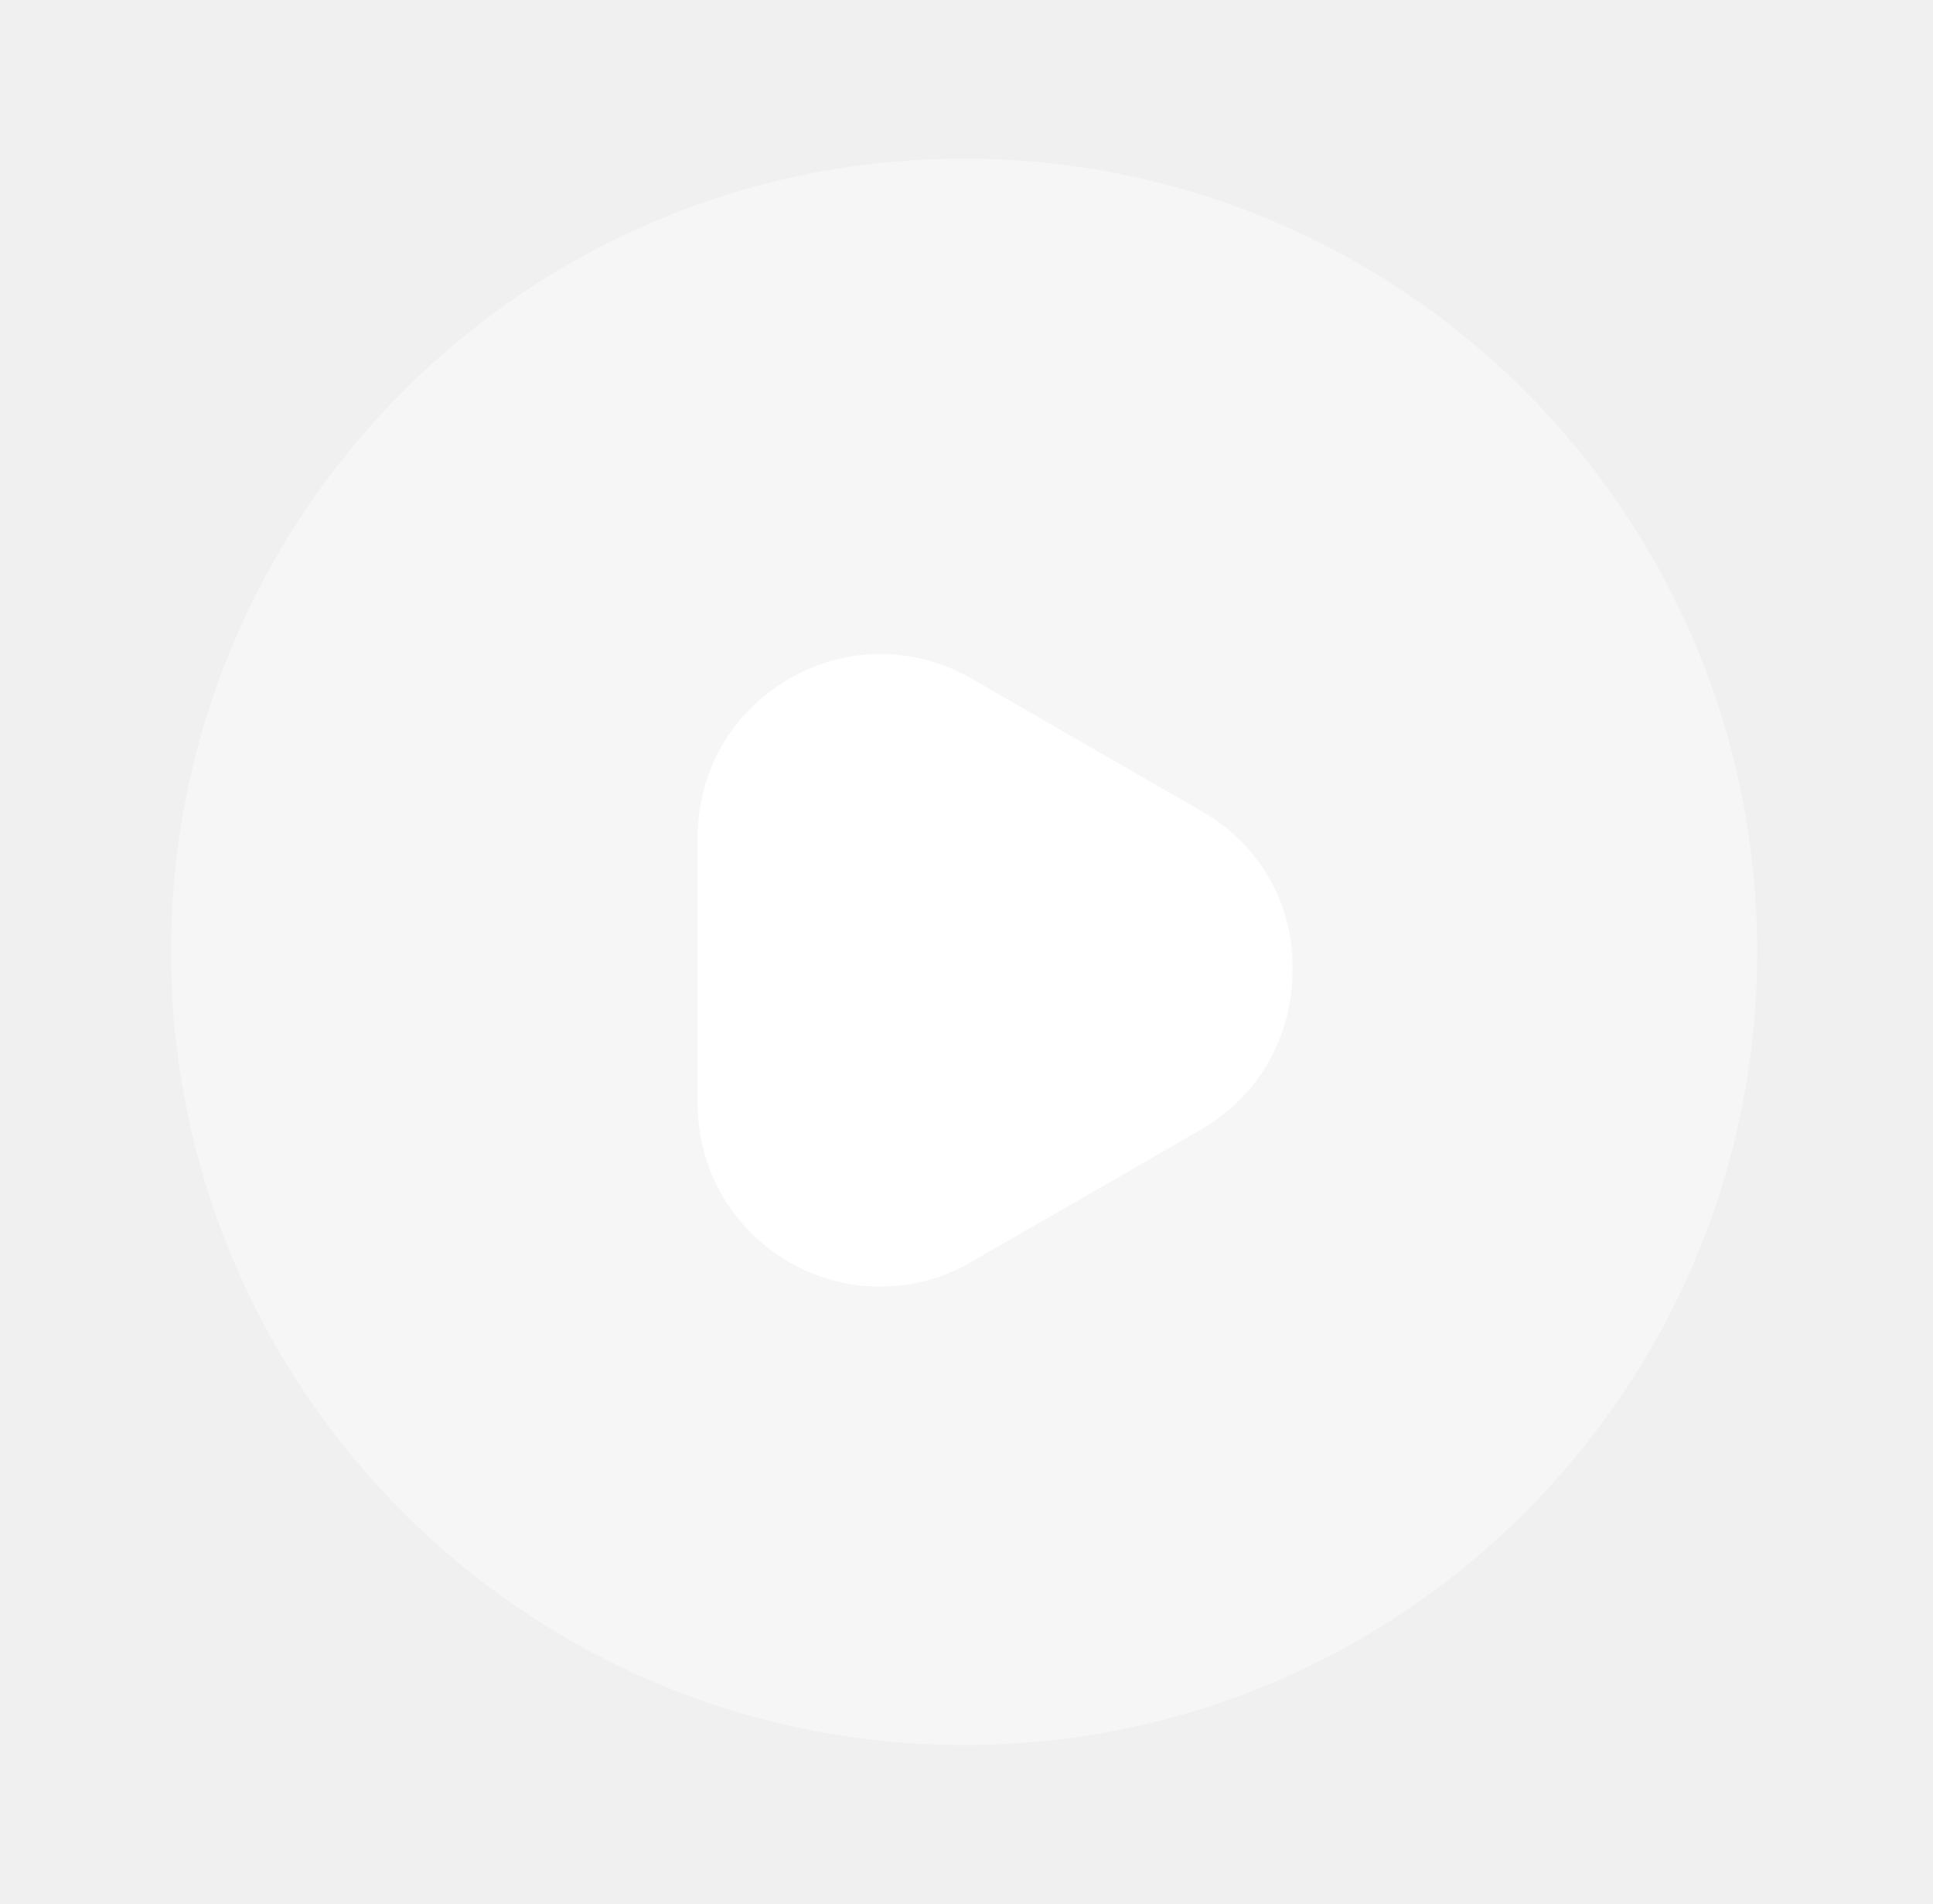
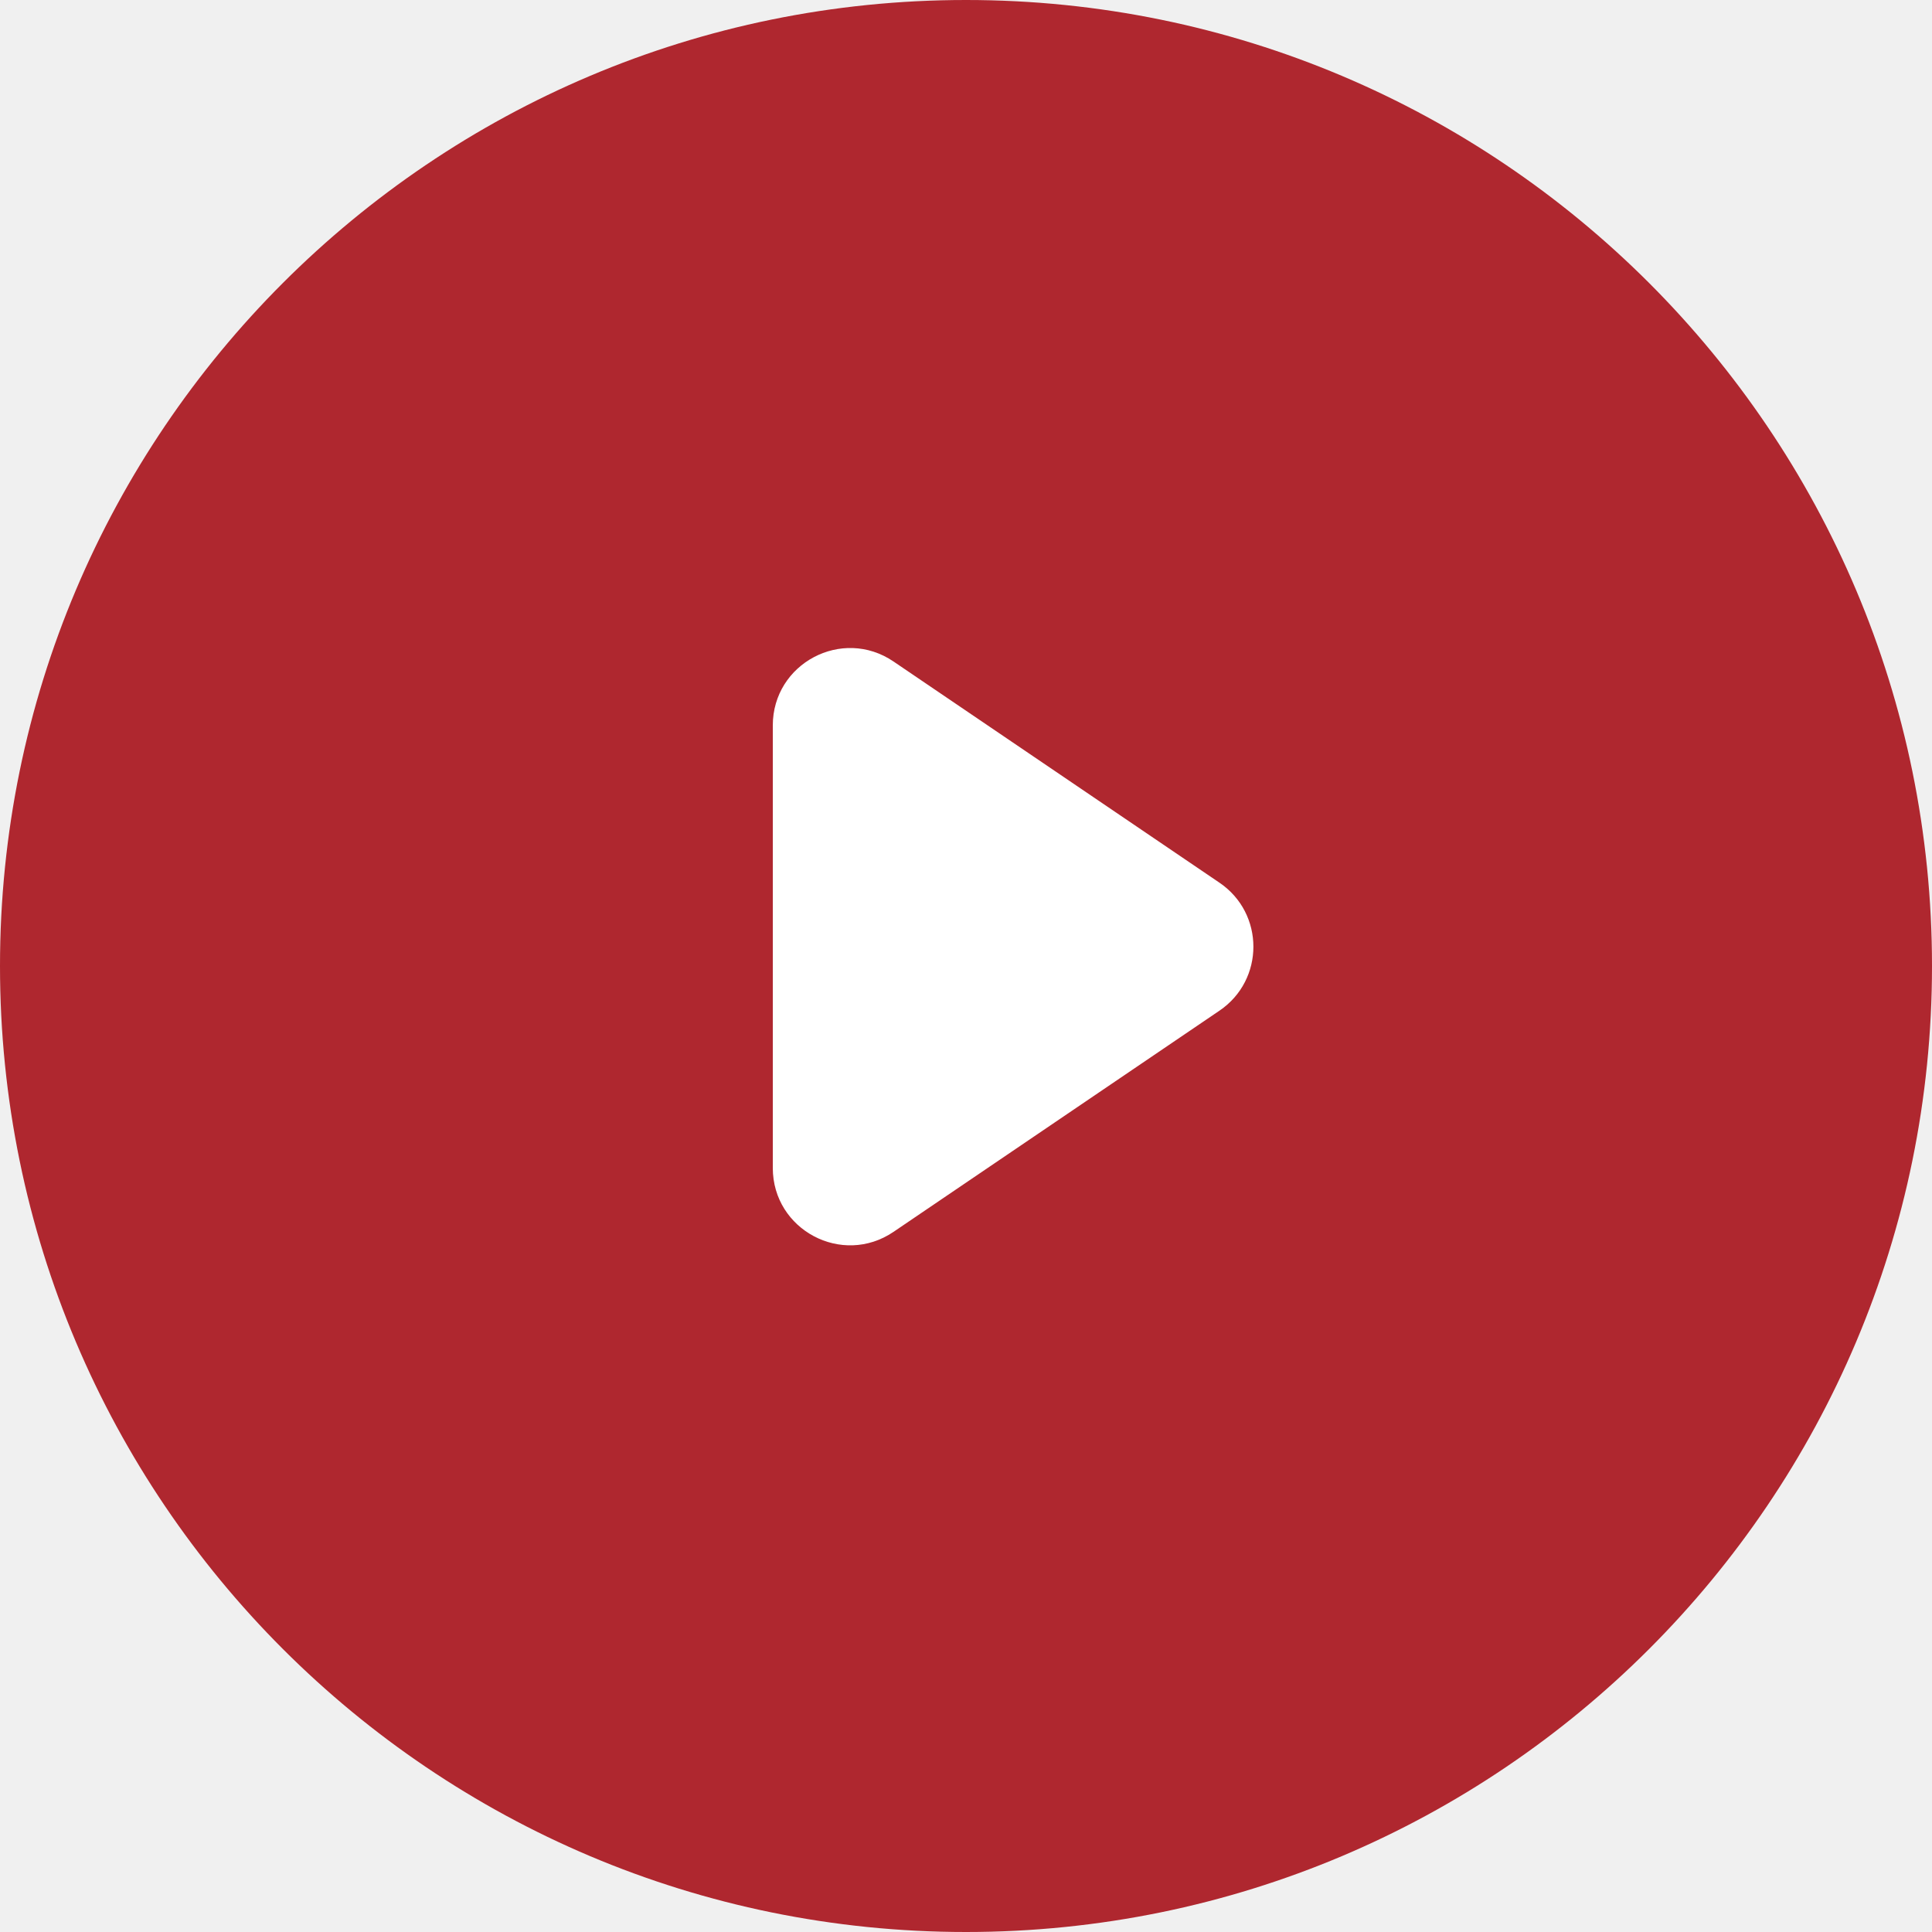
- <svg xmlns="http://www.w3.org/2000/svg" id="play-circle" width="65" height="64" viewBox="0 0 65 64" fill="none">
-   <path id="Vector" opacity="0.4" d="M32.42 58.667C47.147 58.667 59.086 46.728 59.086 32C59.086 17.273 47.147 5.333 32.42 5.333C17.692 5.333 5.753 17.273 5.753 32C5.753 46.728 17.692 58.667 32.42 58.667Z" fill="white" />
-   <path id="Vector_2" d="M40.42 27.28L32.687 22.827C30.767 21.707 28.447 21.707 26.527 22.827C24.607 23.947 23.46 25.92 23.46 28.16V37.093C23.46 39.307 24.607 41.307 26.527 42.427C27.487 42.987 28.553 43.254 29.593 43.254C30.66 43.254 31.7 42.987 32.66 42.427L40.393 37.974C42.313 36.853 43.46 34.88 43.46 32.64C43.513 30.4 42.367 28.4 40.42 27.28Z" fill="white" />
+ <svg xmlns="http://www.w3.org/2000/svg" id="play-circle" viewBox="0 0 50 50" fill="none">
+   <circle cx="25" cy="25" r="25" fill="#AF272F" />
+   <path d="M31.561 22.845L23.123 17.119C21.795 16.218 20 17.169 20 18.774V30.226C20 31.831 21.795 32.782 23.123 31.881L31.561 26.155C32.73 25.361 32.73 23.639 31.561 22.845Z" fill="white" />
</svg>
